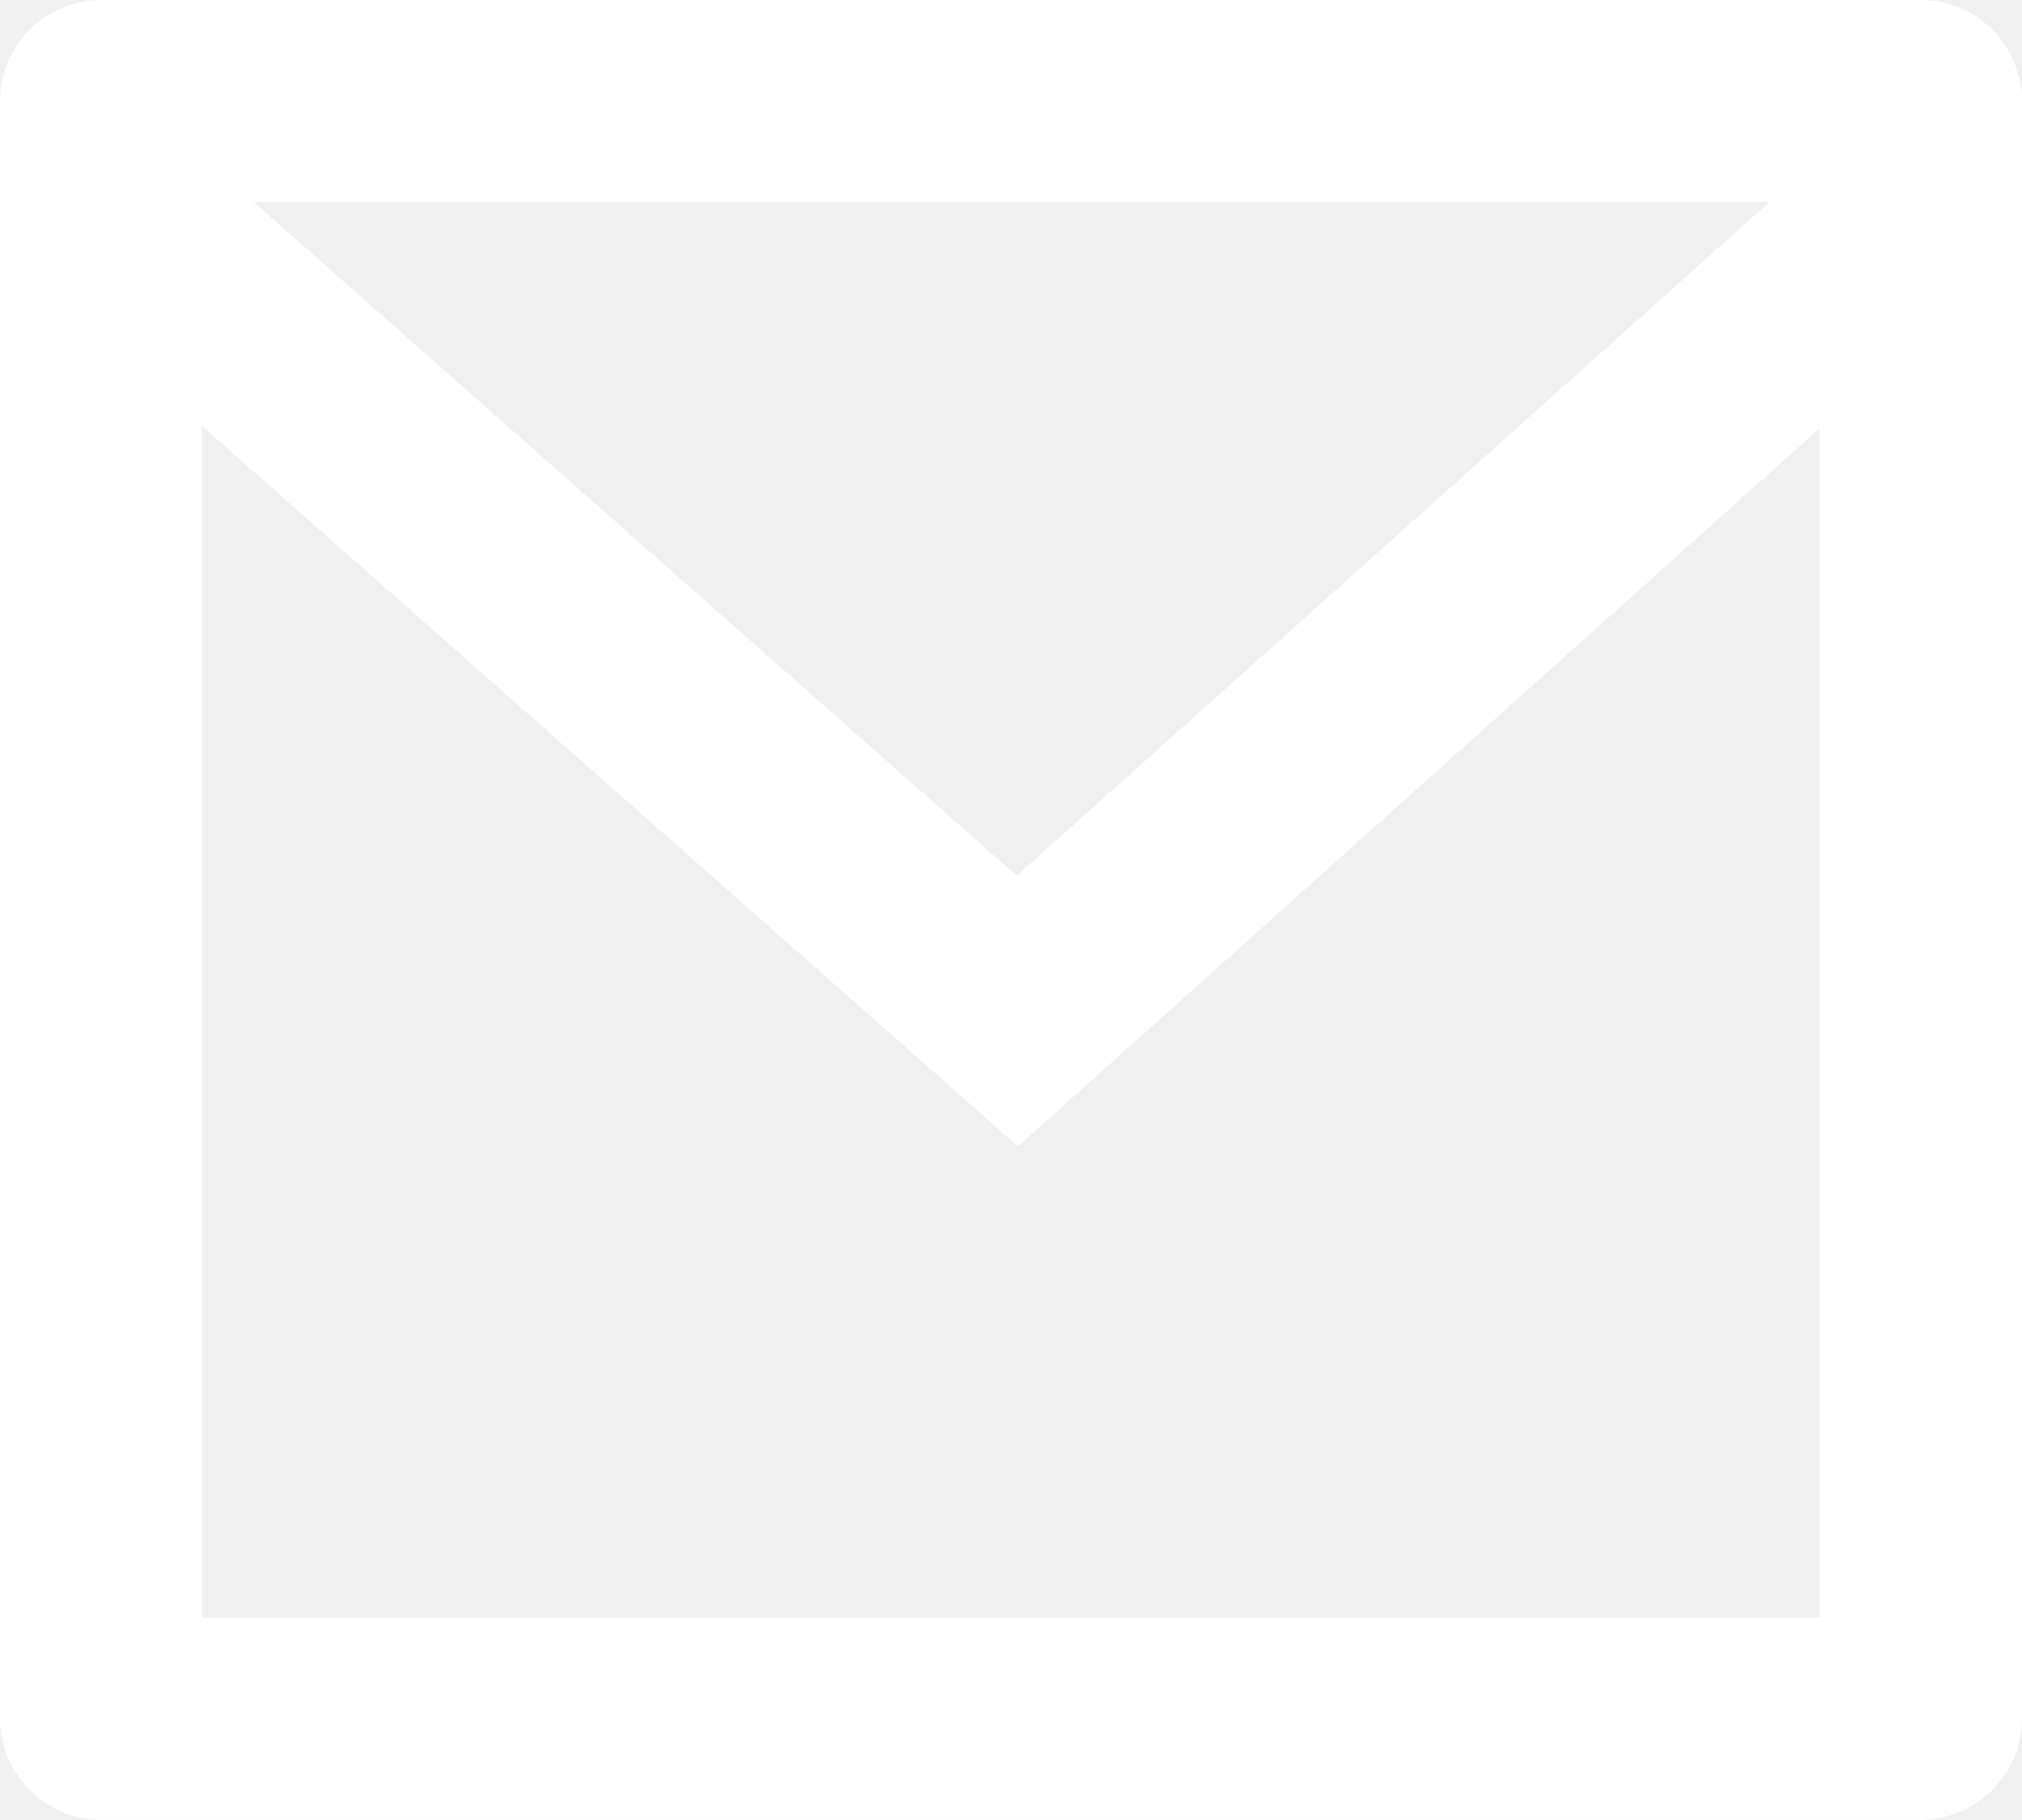
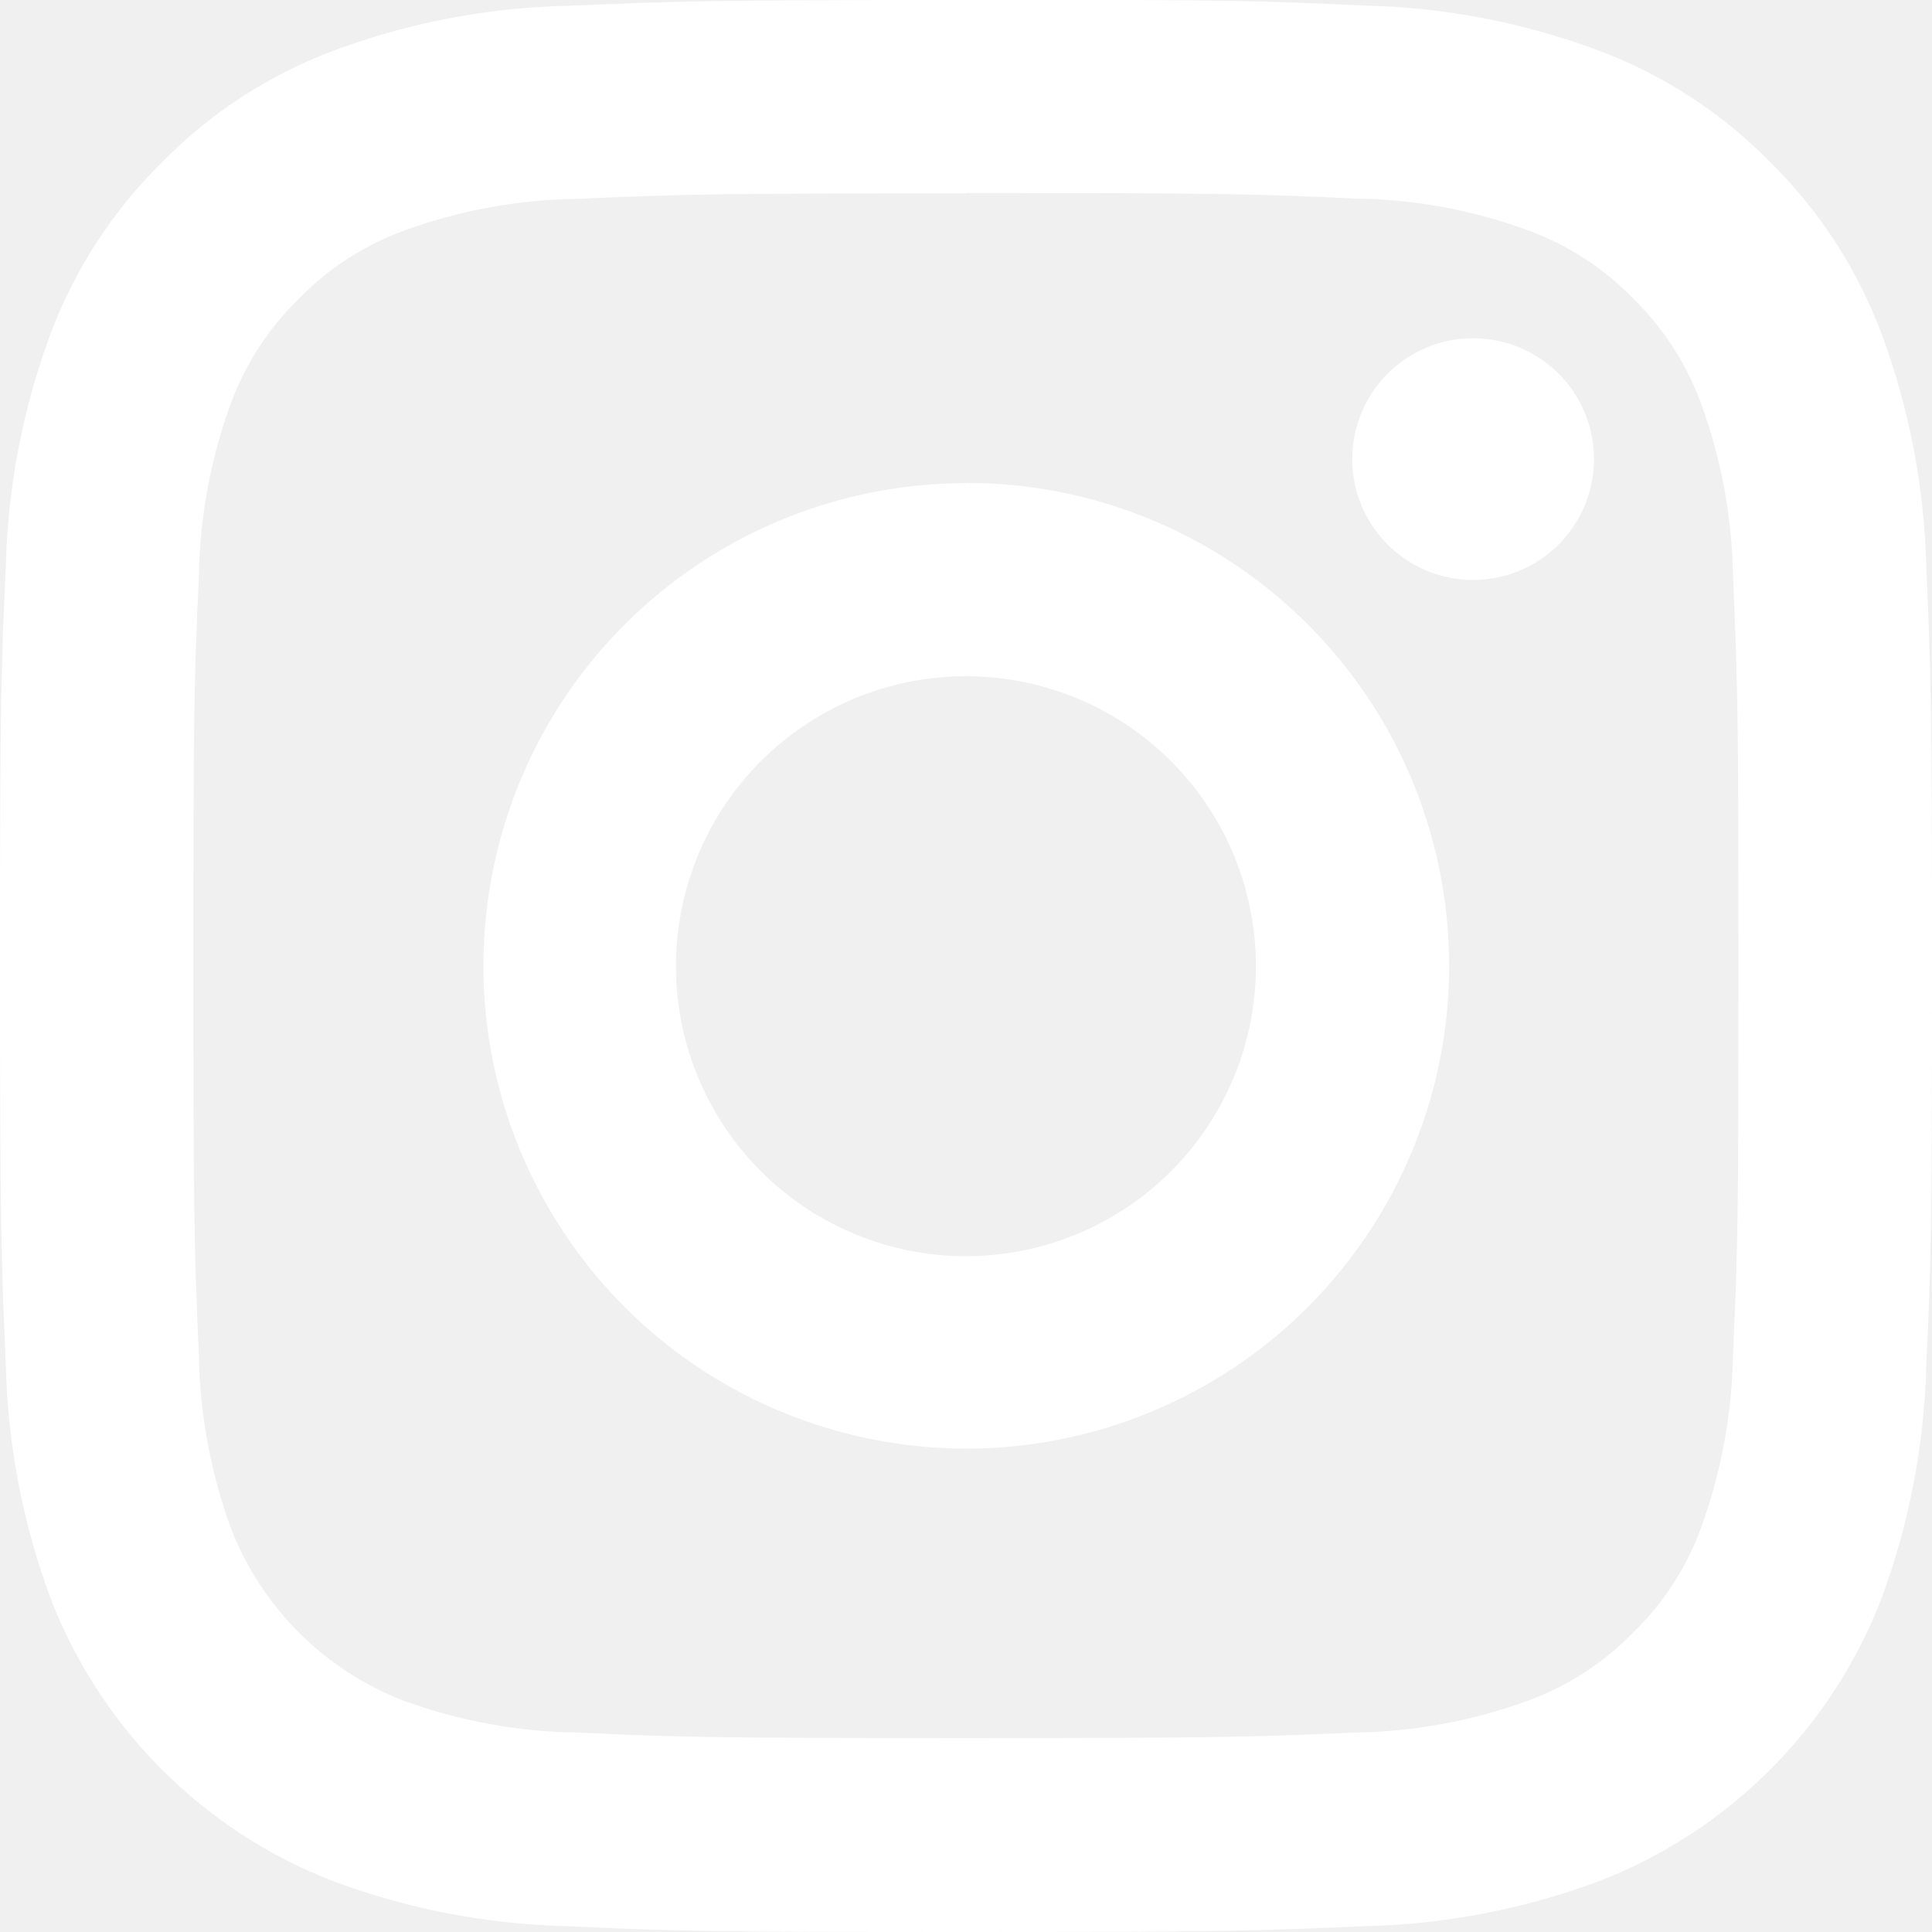
- <svg xmlns="http://www.w3.org/2000/svg" width="30.479" height="27.429" viewBox="0 0 30.479 27.429">
-   <path id="Path_15897" data-name="Path 15897" d="M11.748.232H39.177a1.518,1.518,0,0,1,1.075.445,1.533,1.533,0,0,1,.45,1.077V26.136a1.532,1.532,0,0,1-1.525,1.525H11.748a1.532,1.532,0,0,1-1.525-1.525V1.754A1.528,1.528,0,0,1,11.748.232m25.9,6.457-12.08,10.82L13.27,6.655V24.611H37.652Zm-23.6-3.41,11.5,10.152L36.893,3.279Z" transform="translate(-10.223 -0.232)" fill="#fff" />
+ <svg xmlns="http://www.w3.org/2000/svg" width="28.982" height="28.982" viewBox="0 0 28.982 28.982">
+   <path id="Path_15895" data-name="Path 15895" d="M83.936,10.375a4.35,4.35,0,1,0,3.073,1.273,4.346,4.346,0,0,0-3.073-1.273m0-2.9A7.243,7.243,0,1,1,78.814,9.6a7.246,7.246,0,0,1,5.122-2.121m9.419-.363a1.813,1.813,0,1,1-.532-1.281,1.8,1.8,0,0,1,.532,1.281M83.936,3.132c-3.585,0-4.171.008-5.837.082a7.9,7.9,0,0,0-2.607.481,4.221,4.221,0,0,0-1.566,1.018,4.255,4.255,0,0,0-1.018,1.566,7.908,7.908,0,0,0-.481,2.6c-.075,1.6-.082,2.157-.082,5.837,0,3.585.008,4.173.082,5.84a7.962,7.962,0,0,0,.481,2.6,4.529,4.529,0,0,0,2.582,2.584,7.915,7.915,0,0,0,2.61.481c1.6.075,2.157.082,5.837.082,3.584,0,4.171-.008,5.837-.082a7.894,7.894,0,0,0,2.6-.481,4.226,4.226,0,0,0,1.566-1.016,4.157,4.157,0,0,0,1.018-1.566,7.972,7.972,0,0,0,.483-2.607c.075-1.6.082-2.157.082-5.84,0-3.582-.008-4.171-.082-5.837a7.9,7.9,0,0,0-.483-2.6,4.216,4.216,0,0,0-1.016-1.566,4.191,4.191,0,0,0-1.566-1.018,7.793,7.793,0,0,0-2.607-.481c-1.6-.075-2.157-.082-5.837-.082m0-2.9c3.937,0,4.428.015,5.973.087a10.719,10.719,0,0,1,3.518.674A7.1,7.1,0,0,1,96,2.664,7.131,7.131,0,0,1,97.667,5.23a10.843,10.843,0,0,1,.674,3.52c.067,1.545.085,2.037.085,5.971s-.013,4.428-.085,5.973a10.872,10.872,0,0,1-.674,3.52,7.406,7.406,0,0,1-4.24,4.238,10.772,10.772,0,0,1-3.518.674c-1.545.067-2.037.087-5.973.087s-4.428-.015-5.973-.087a10.786,10.786,0,0,1-3.518-.674,7.406,7.406,0,0,1-4.24-4.238,10.79,10.79,0,0,1-.674-3.52c-.067-1.545-.087-2.037-.087-5.973s.015-4.425.087-5.971a10.79,10.79,0,0,1,.674-3.52,7.131,7.131,0,0,1,1.671-2.566A7.074,7.074,0,0,1,74.445.992,10.7,10.7,0,0,1,77.963.318C79.508.252,80,.231,83.936.231" transform="translate(-69.444 -0.231)" fill="#fff" />
</svg>
